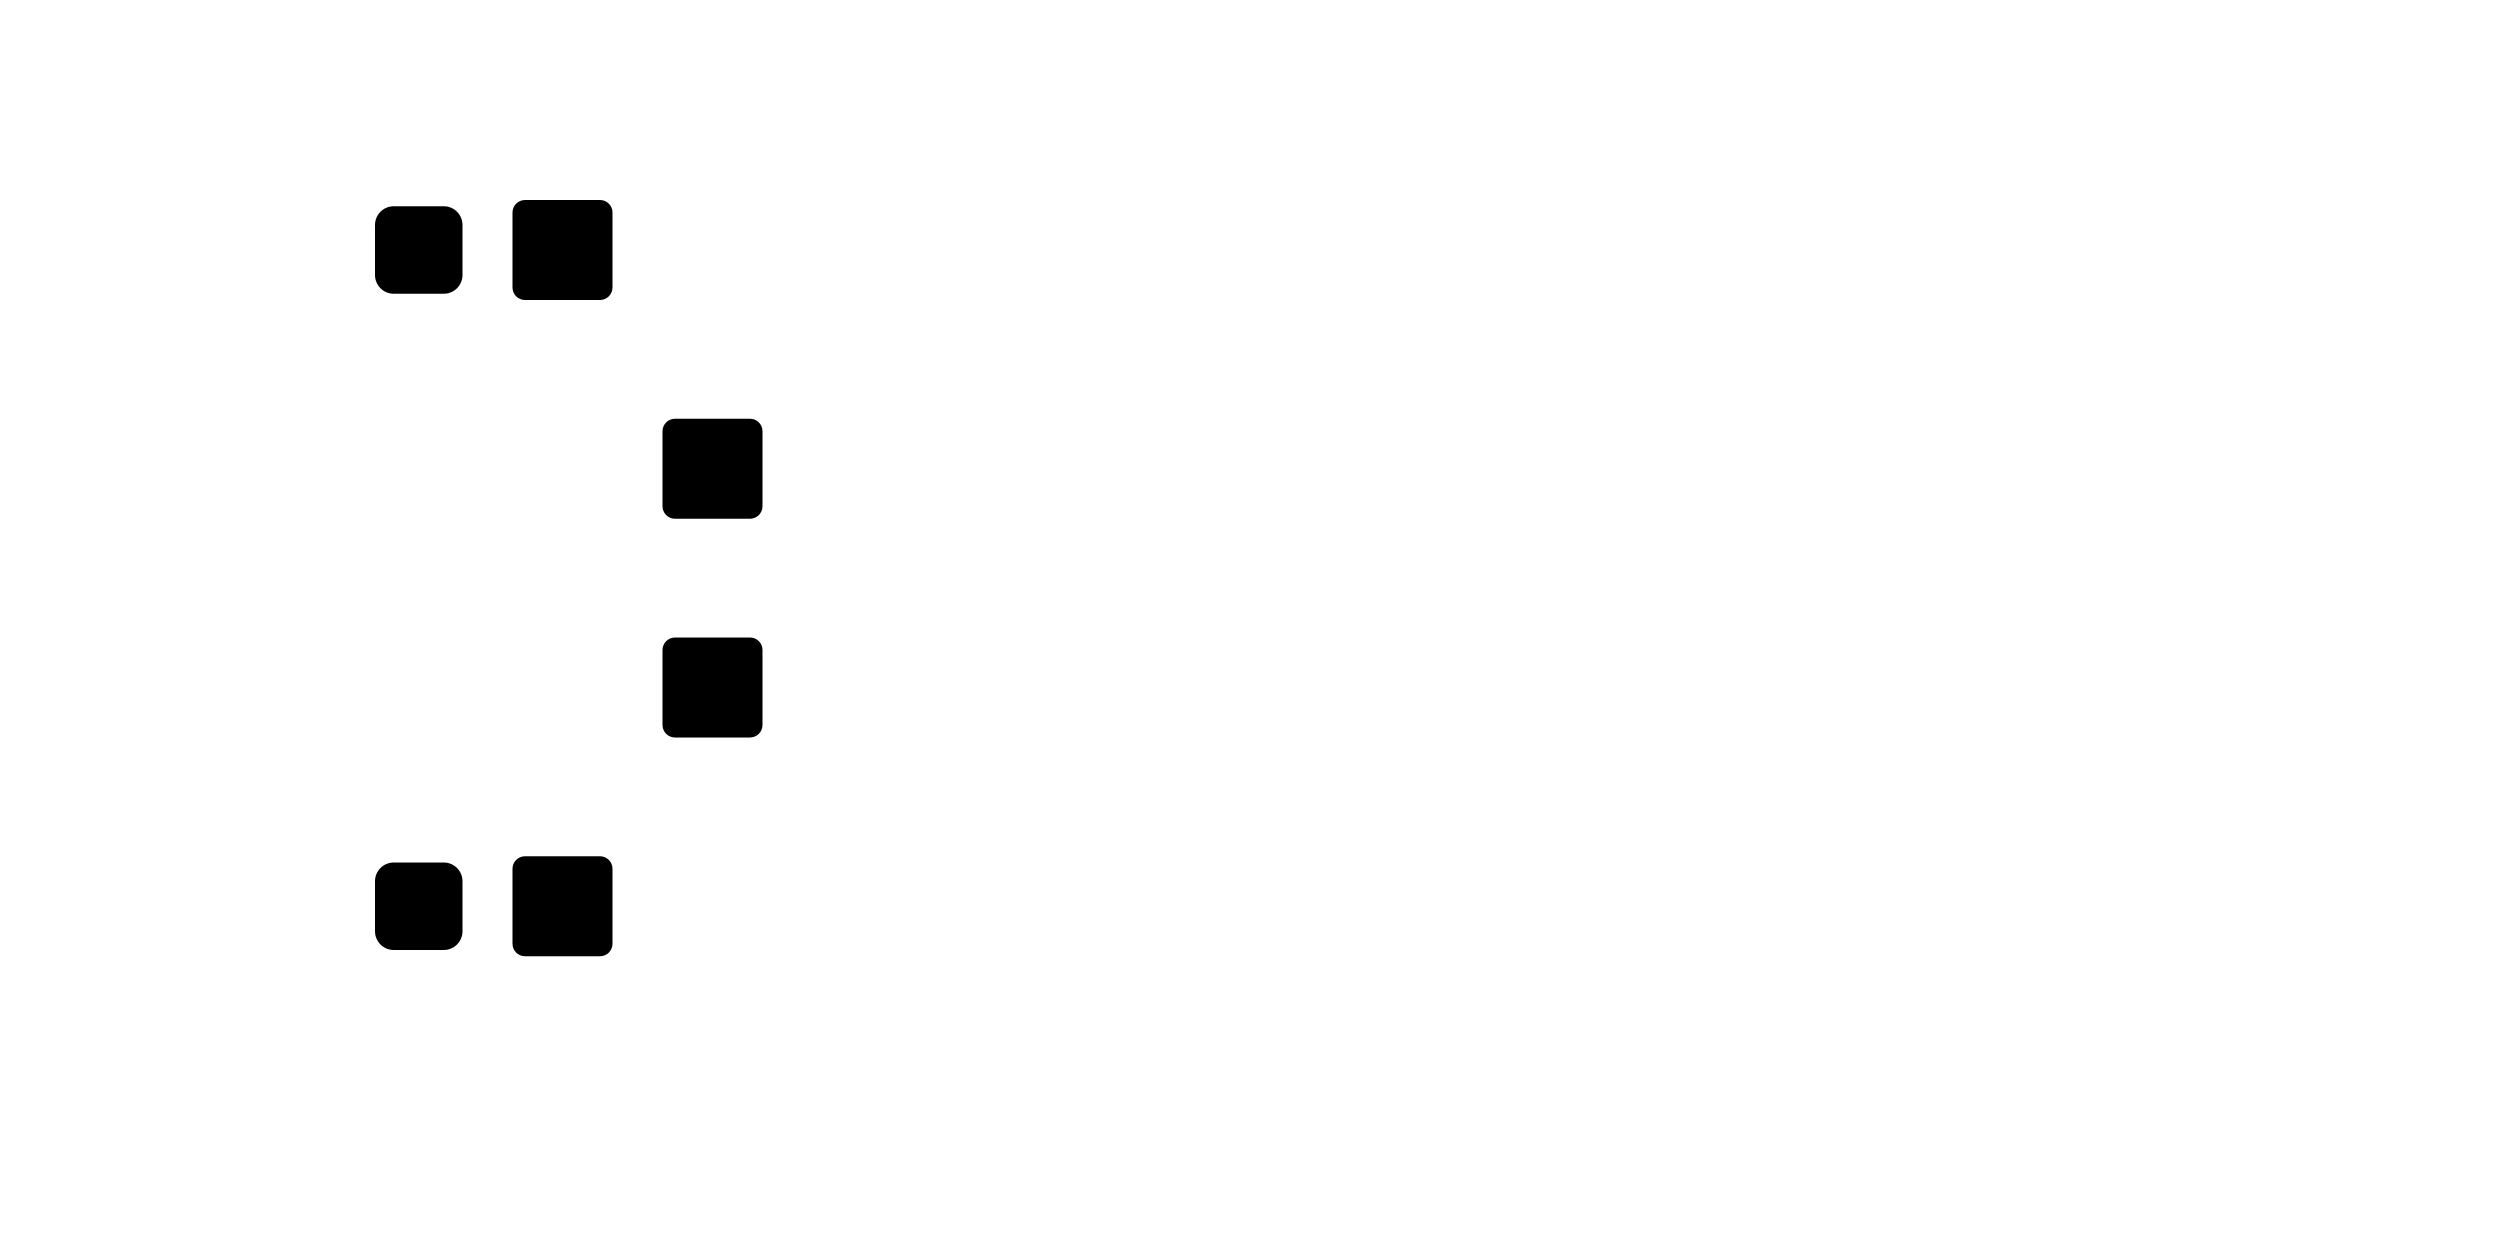
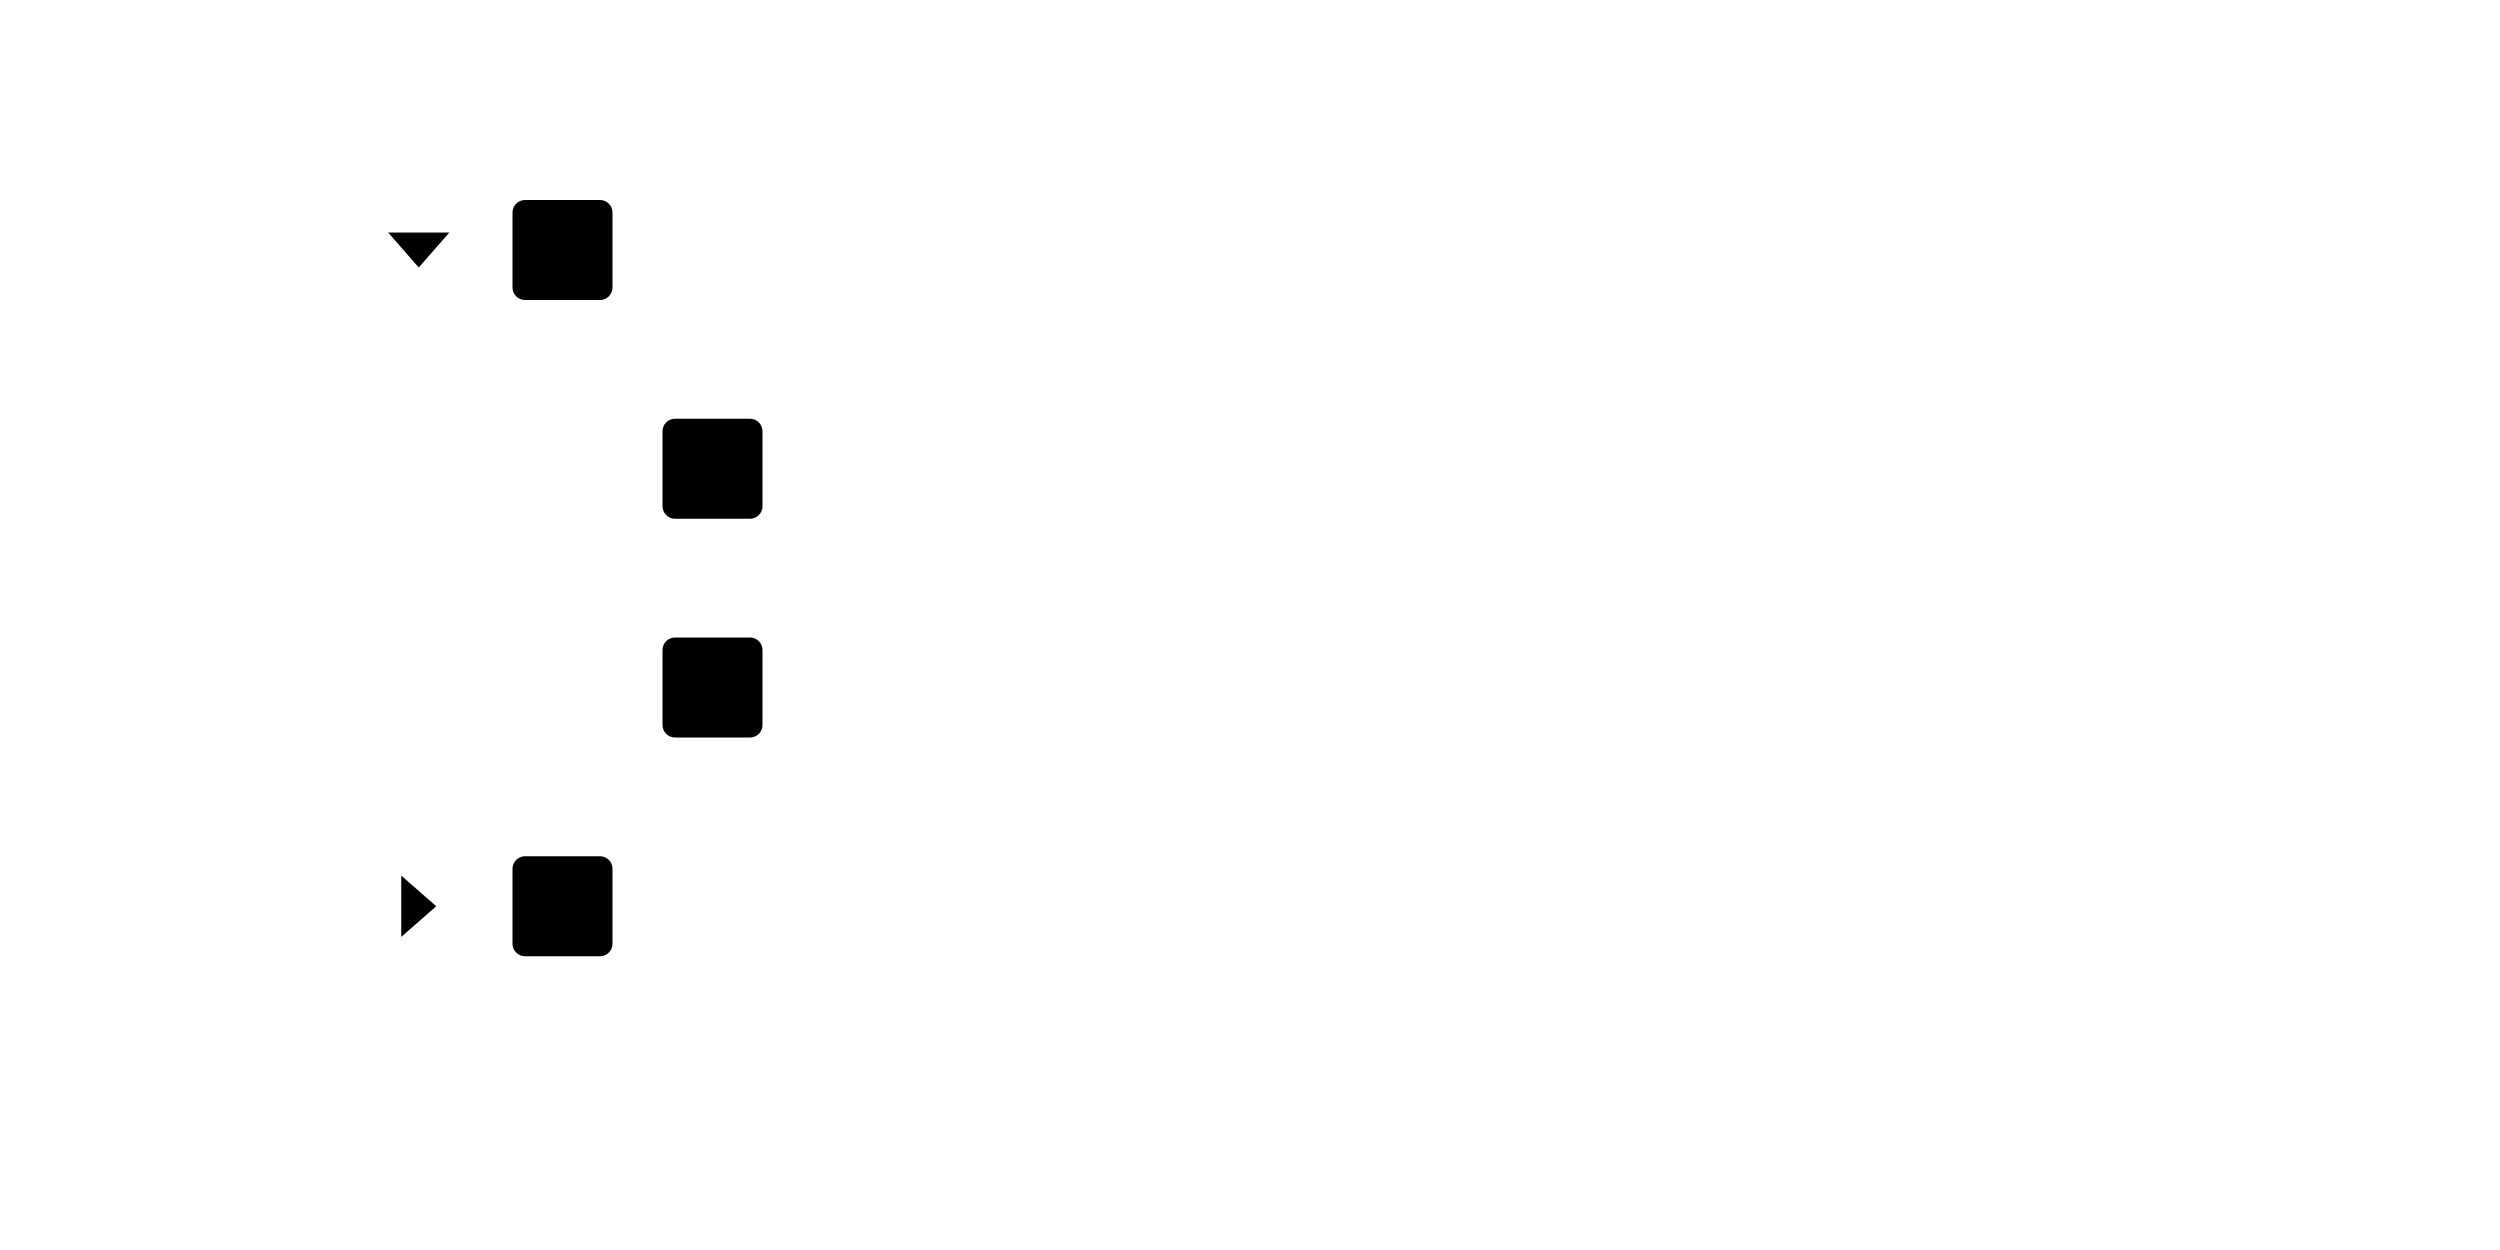
<svg xmlns="http://www.w3.org/2000/svg" viewBox="0 0 400 200">
-   <rect class="interactive" x="60" y="33" width="14" height="14" rx="3" />
+   <polyline class="interactive" points="62.1,37.2 67,42.8 71.9,37.2" stroke-linecap="round" stroke-linejoin="round" />
  <rect class="media-placeholder" x="82" y="32" width="16" height="16" rx="2" />
  <line class="text-line" x1="106" y1="40" x2="216" y2="40" />
  <rect class="media-placeholder" x="106" y="67" width="16" height="16" rx="2" />
  <line class="text-line" x1="130" y1="75" x2="230" y2="75" />
  <rect class="media-placeholder" x="106" y="102" width="16" height="16" rx="2" />
  <line class="text-line" x1="130" y1="110" x2="210" y2="110" />
-   <rect class="interactive" x="60" y="138" width="14" height="14" rx="3" />
+   <polyline class="interactive" points="64.2,140.1 69.8,145 64.2,149.9" stroke-linecap="round" stroke-linejoin="round" />
  <rect class="media-placeholder" x="82" y="137" width="16" height="16" rx="2" />
  <line class="text-line" x1="106" y1="145" x2="196" y2="145" />
</svg>
